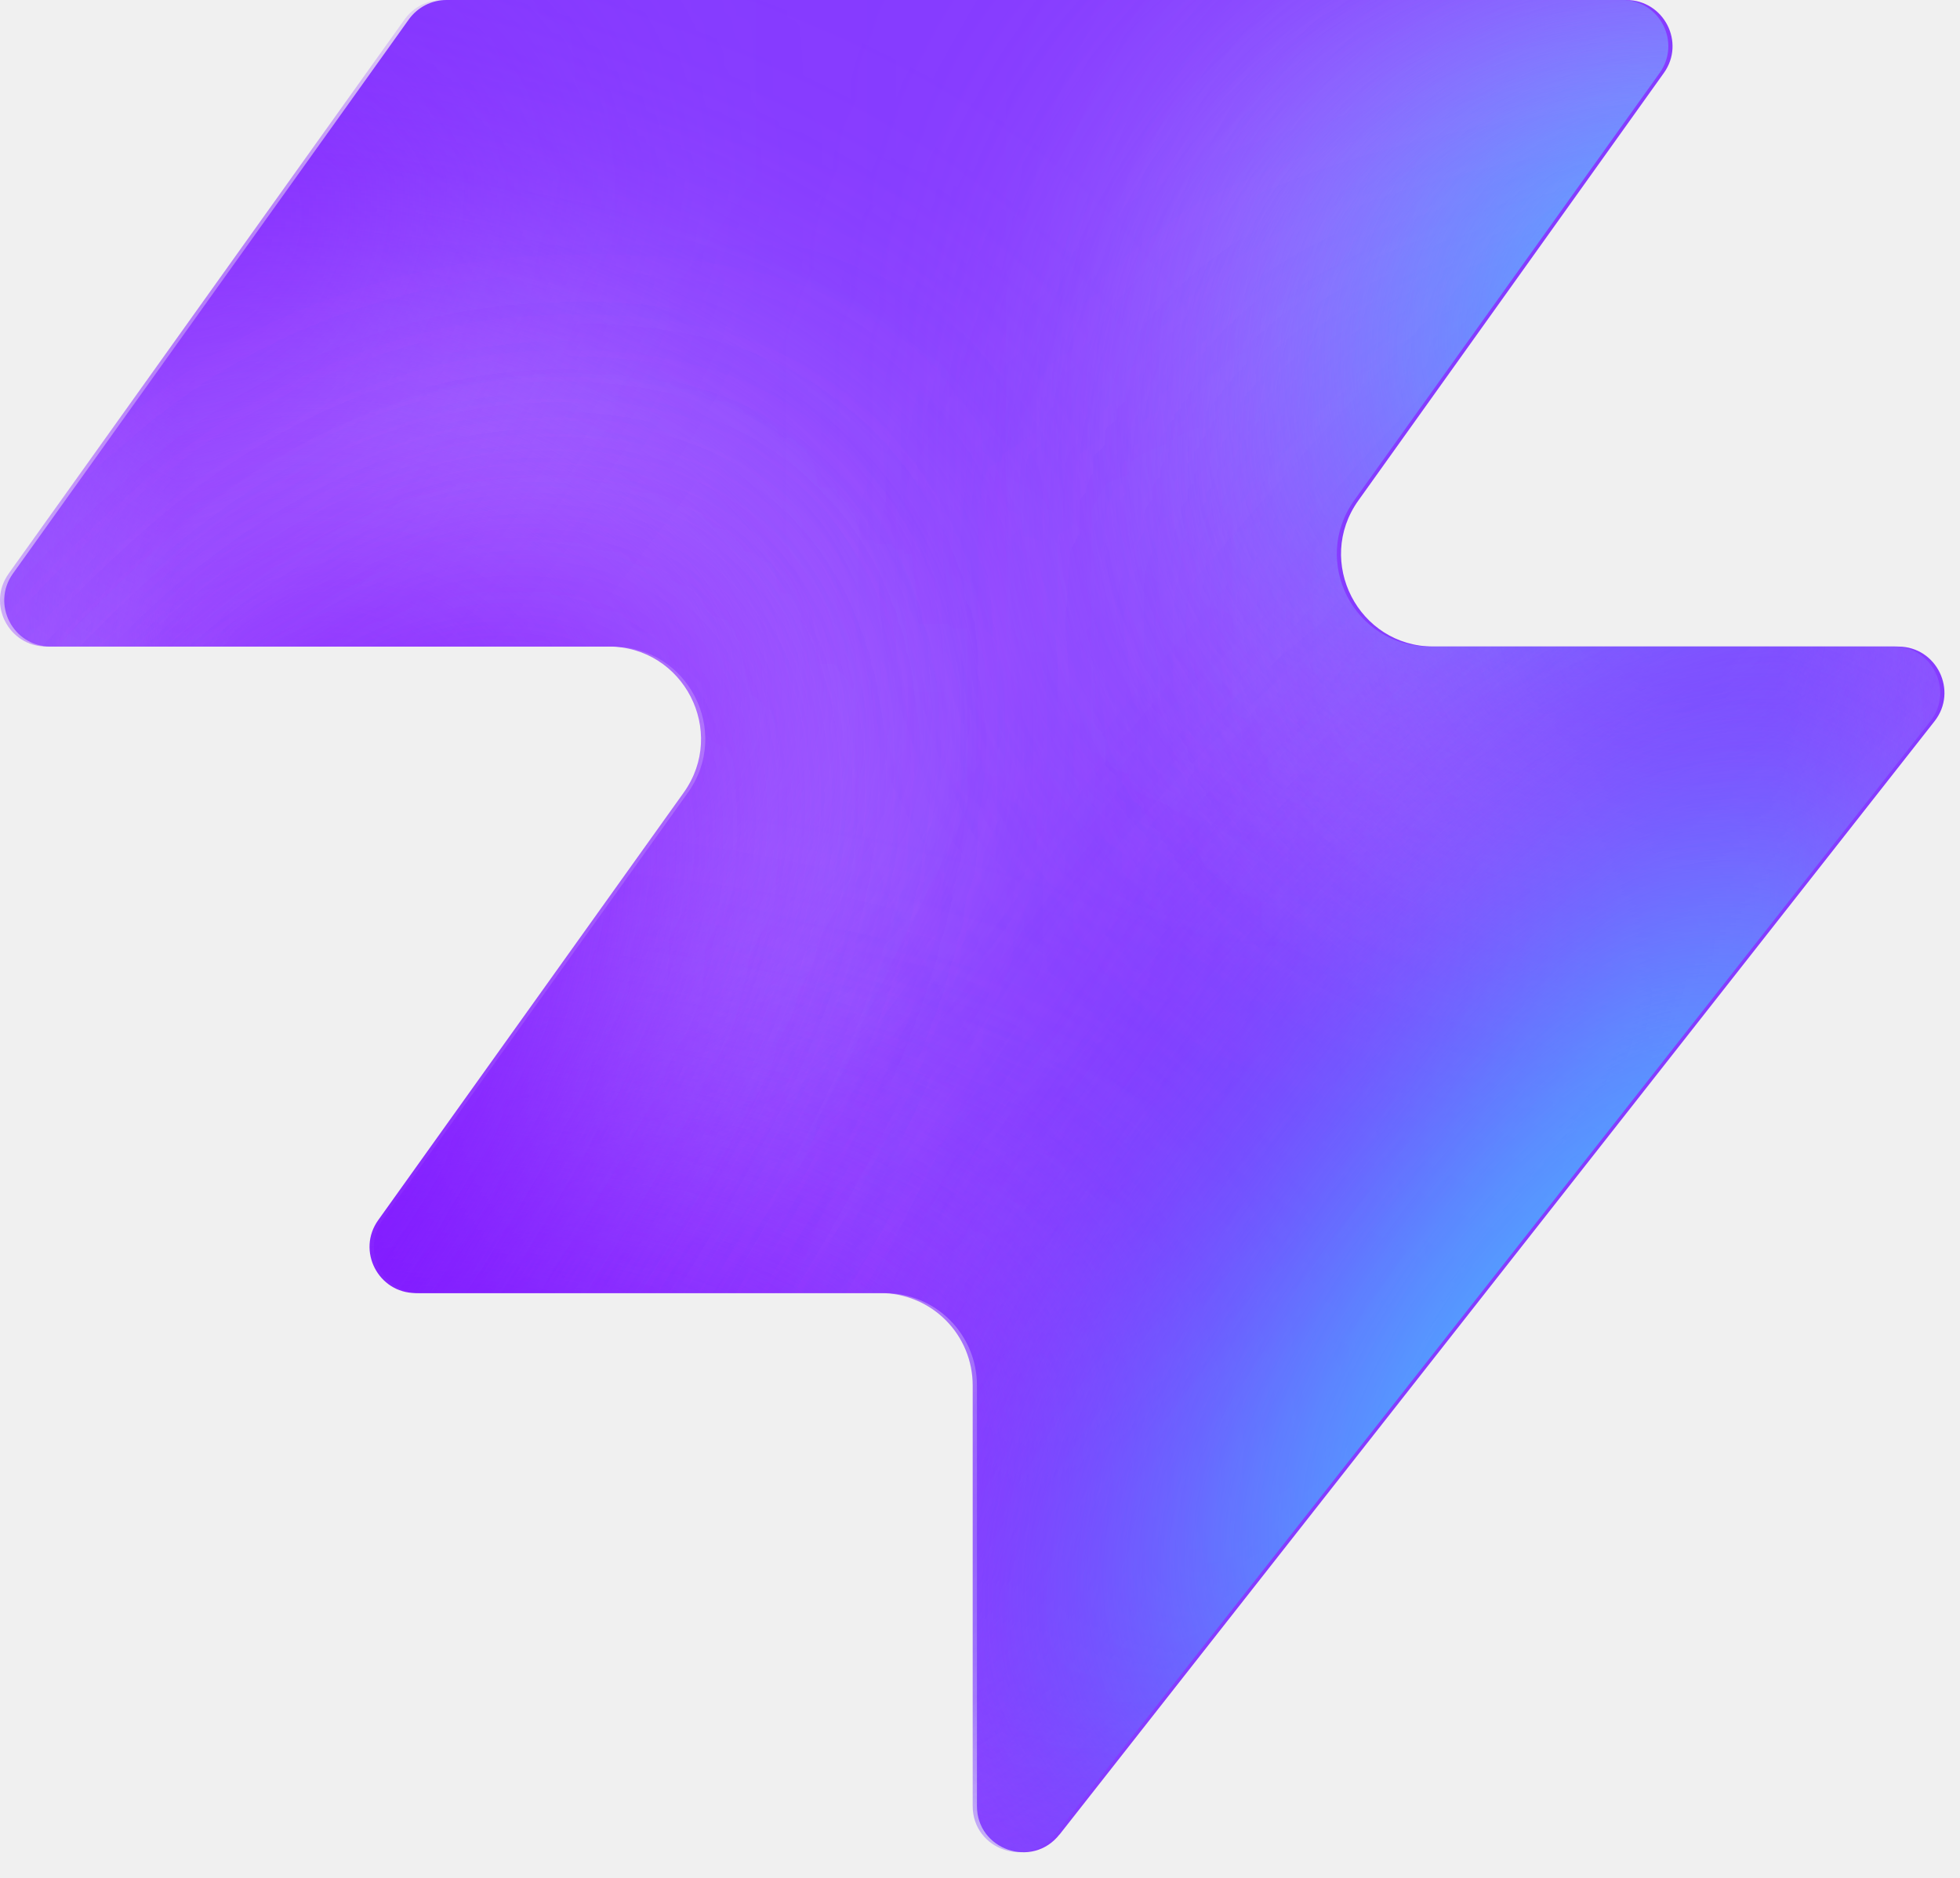
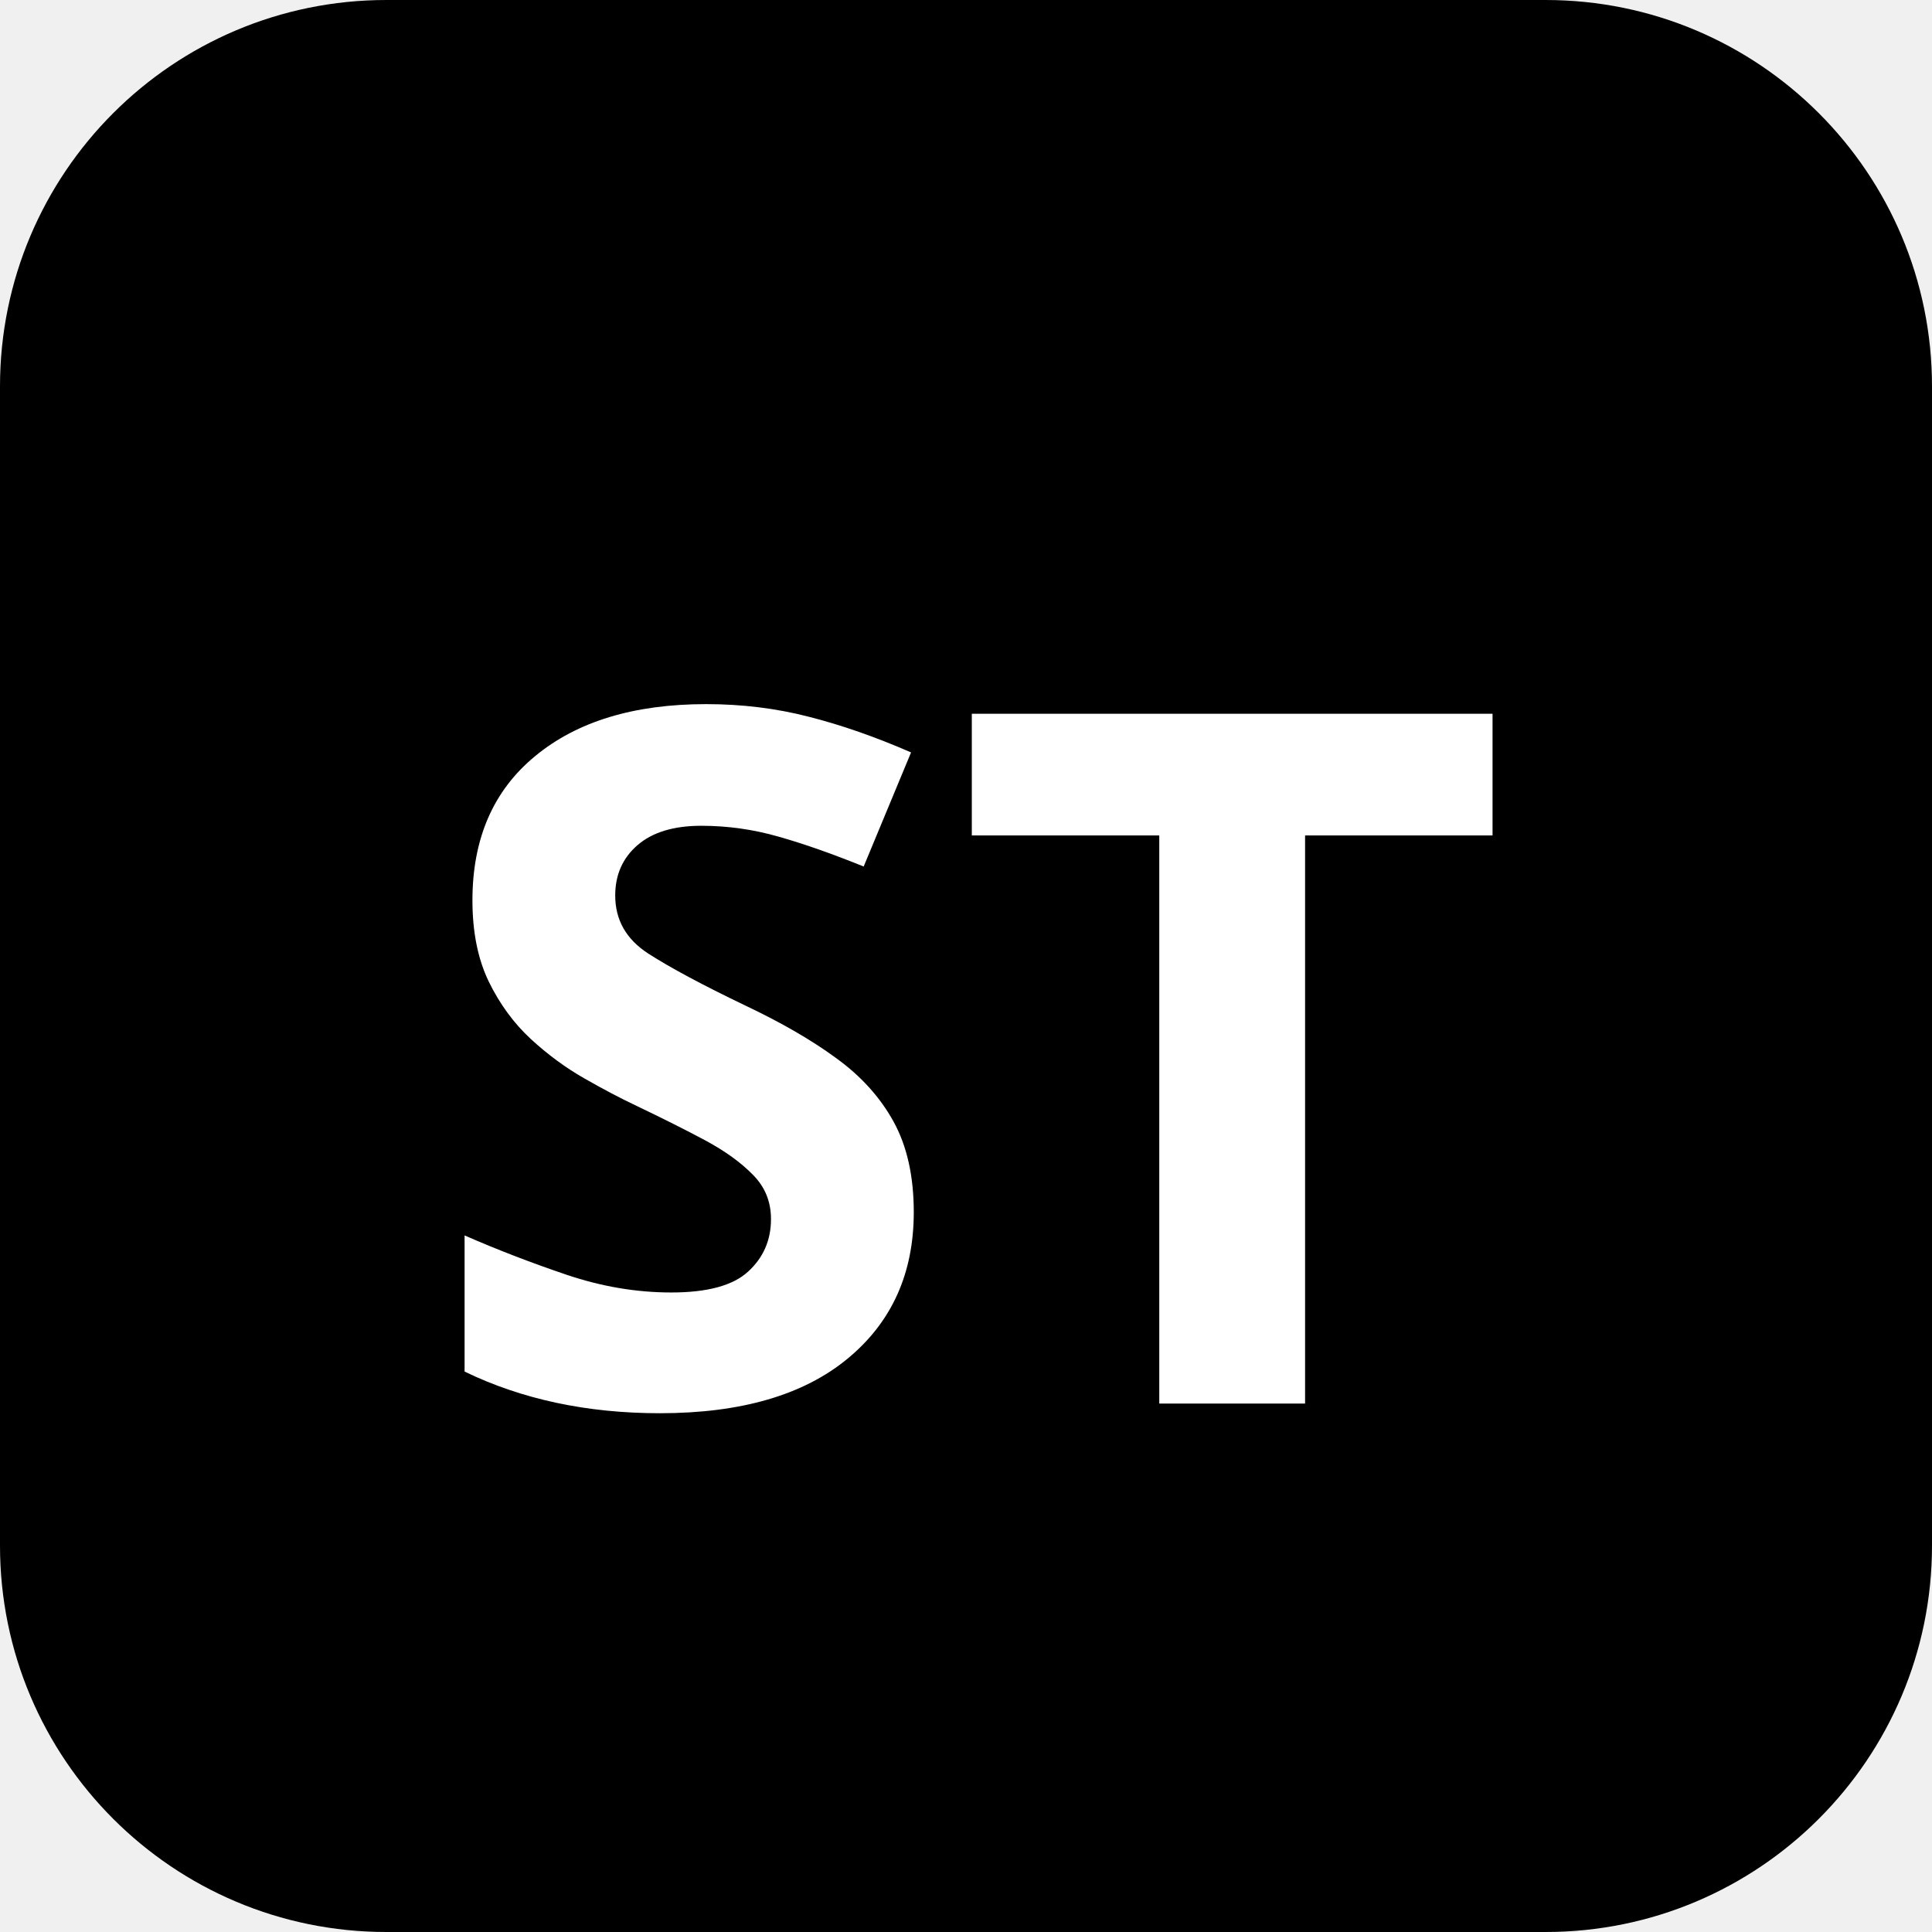
- <svg xmlns="http://www.w3.org/2000/svg" width="48" height="46" fill="none" viewBox="0 0 48 46">
-   <path fill="#863bff" d="M25.946 44.938c-.664.845-2.021.375-2.021-.698V33.937a2.26 2.26 0 0 0-2.262-2.262H10.287c-.92 0-1.456-1.04-.92-1.788l7.48-10.471c1.07-1.497 0-3.578-1.842-3.578H1.237c-.92 0-1.456-1.04-.92-1.788L10.013.474c.214-.297.556-.474.92-.474h28.894c.92 0 1.456 1.04.92 1.788l-7.48 10.471c-1.07 1.498 0 3.579 1.842 3.579h11.377c.943 0 1.473 1.088.89 1.83L25.947 44.94z" style="fill:#863bff;fill:color(display-p3 .525 .23 1);fill-opacity:1" />
-   <mask id="a" width="48" height="46" x="0" y="0" maskUnits="userSpaceOnUse" style="mask-type:alpha">
-     <path fill="#000" d="M25.842 44.938c-.664.844-2.021.375-2.021-.698V33.937a2.26 2.26 0 0 0-2.262-2.262H10.183c-.92 0-1.456-1.04-.92-1.788l7.48-10.471c1.07-1.498 0-3.579-1.842-3.579H1.133c-.92 0-1.456-1.04-.92-1.787L9.91.473c.214-.297.556-.474.92-.474h28.894c.92 0 1.456 1.04.92 1.788l-7.48 10.471c-1.07 1.498 0 3.578 1.842 3.578h11.377c.943 0 1.473 1.088.89 1.832L25.843 44.94z" style="fill:#000;fill-opacity:1" />
-   </mask>
-   <g mask="url(#a)">
-     <g filter="url(#b)">
-       <ellipse cx="5.508" cy="14.704" fill="#ede6ff" rx="5.508" ry="14.704" style="fill:#ede6ff;fill:color(display-p3 .927 .903 1);fill-opacity:1" transform="matrix(.00324 1 1 -.00324 -4.47 31.516)" />
-     </g>
-     <g filter="url(#c)">
-       <ellipse cx="10.399" cy="29.851" fill="#ede6ff" rx="10.399" ry="29.851" style="fill:#ede6ff;fill:color(display-p3 .927 .903 1);fill-opacity:1" transform="matrix(.00324 1 1 -.00324 -39.328 7.883)" />
-     </g>
-     <g filter="url(#d)">
-       <ellipse cx="5.508" cy="30.487" fill="#7e14ff" rx="5.508" ry="30.487" style="fill:#7e14ff;fill:color(display-p3 .492 .077 1);fill-opacity:1" transform="rotate(89.814 -25.913 -14.639)scale(1 -1)" />
-     </g>
-     <g filter="url(#e)">
-       <ellipse cx="5.508" cy="30.599" fill="#7e14ff" rx="5.508" ry="30.599" style="fill:#7e14ff;fill:color(display-p3 .492 .077 1);fill-opacity:1" transform="rotate(89.814 -32.644 -3.334)scale(1 -1)" />
-     </g>
-     <g filter="url(#f)">
-       <ellipse cx="5.508" cy="30.599" fill="#7e14ff" rx="5.508" ry="30.599" style="fill:#7e14ff;fill:color(display-p3 .492 .077 1);fill-opacity:1" transform="matrix(.00324 1 1 -.00324 -34.34 30.47)" />
-     </g>
-     <g filter="url(#g)">
-       <ellipse cx="14.072" cy="22.078" fill="#ede6ff" rx="14.072" ry="22.078" style="fill:#ede6ff;fill:color(display-p3 .927 .903 1);fill-opacity:1" transform="rotate(93.35 24.506 48.493)scale(-1 1)" />
-     </g>
-     <g filter="url(#h)">
-       <ellipse cx="3.47" cy="21.501" fill="#7e14ff" rx="3.47" ry="21.501" style="fill:#7e14ff;fill:color(display-p3 .492 .077 1);fill-opacity:1" transform="rotate(89.009 28.708 47.59)scale(-1 1)" />
-     </g>
-     <g filter="url(#i)">
-       <ellipse cx="3.47" cy="21.501" fill="#7e14ff" rx="3.47" ry="21.501" style="fill:#7e14ff;fill:color(display-p3 .492 .077 1);fill-opacity:1" transform="rotate(89.009 28.708 47.59)scale(-1 1)" />
-     </g>
-     <g filter="url(#j)">
-       <ellipse cx=".387" cy="8.972" fill="#7e14ff" rx="4.407" ry="29.108" style="fill:#7e14ff;fill:color(display-p3 .492 .077 1);fill-opacity:1" transform="rotate(39.51 .387 8.972)" />
-     </g>
-     <g filter="url(#k)">
-       <ellipse cx="47.523" cy="-6.092" fill="#7e14ff" rx="4.407" ry="29.108" style="fill:#7e14ff;fill:color(display-p3 .492 .077 1);fill-opacity:1" transform="rotate(37.892 47.523 -6.092)" />
-     </g>
-     <g filter="url(#l)">
-       <ellipse cx="41.412" cy="6.333" fill="#47bfff" rx="5.971" ry="9.665" style="fill:#47bfff;fill:color(display-p3 .28 .748 1);fill-opacity:1" transform="rotate(37.892 41.412 6.333)" />
-     </g>
-     <g filter="url(#m)">
-       <ellipse cx="-1.879" cy="38.332" fill="#7e14ff" rx="4.407" ry="29.108" style="fill:#7e14ff;fill:color(display-p3 .492 .077 1);fill-opacity:1" transform="rotate(37.892 -1.88 38.332)" />
-     </g>
-     <g filter="url(#n)">
-       <ellipse cx="-1.879" cy="38.332" fill="#7e14ff" rx="4.407" ry="29.108" style="fill:#7e14ff;fill:color(display-p3 .492 .077 1);fill-opacity:1" transform="rotate(37.892 -1.88 38.332)" />
-     </g>
-     <g filter="url(#o)">
-       <ellipse cx="35.651" cy="29.907" fill="#7e14ff" rx="4.407" ry="29.108" style="fill:#7e14ff;fill:color(display-p3 .492 .077 1);fill-opacity:1" transform="rotate(37.892 35.651 29.907)" />
-     </g>
-     <g filter="url(#p)">
-       <ellipse cx="38.418" cy="32.4" fill="#47bfff" rx="5.971" ry="15.297" style="fill:#47bfff;fill:color(display-p3 .28 .748 1);fill-opacity:1" transform="rotate(37.892 38.418 32.4)" />
-     </g>
-   </g>
-   <defs>
-     <filter id="b" width="60.045" height="41.654" x="-19.77" y="16.149" color-interpolation-filters="sRGB" filterUnits="userSpaceOnUse">
-       <feFlood flood-opacity="0" result="BackgroundImageFix" />
-       <feBlend in="SourceGraphic" in2="BackgroundImageFix" result="shape" />
-       <feGaussianBlur result="effect1_foregroundBlur_2002_17158" stdDeviation="7.659" />
-     </filter>
-     <filter id="c" width="90.34" height="51.437" x="-54.613" y="-7.533" color-interpolation-filters="sRGB" filterUnits="userSpaceOnUse">
-       <feFlood flood-opacity="0" result="BackgroundImageFix" />
-       <feBlend in="SourceGraphic" in2="BackgroundImageFix" result="shape" />
-       <feGaussianBlur result="effect1_foregroundBlur_2002_17158" stdDeviation="7.659" />
-     </filter>
-     <filter id="d" width="79.355" height="29.4" x="-49.64" y="2.03" color-interpolation-filters="sRGB" filterUnits="userSpaceOnUse">
-       <feFlood flood-opacity="0" result="BackgroundImageFix" />
-       <feBlend in="SourceGraphic" in2="BackgroundImageFix" result="shape" />
-       <feGaussianBlur result="effect1_foregroundBlur_2002_17158" stdDeviation="4.596" />
-     </filter>
-     <filter id="e" width="79.579" height="29.4" x="-45.045" y="20.029" color-interpolation-filters="sRGB" filterUnits="userSpaceOnUse">
-       <feFlood flood-opacity="0" result="BackgroundImageFix" />
-       <feBlend in="SourceGraphic" in2="BackgroundImageFix" result="shape" />
-       <feGaussianBlur result="effect1_foregroundBlur_2002_17158" stdDeviation="4.596" />
-     </filter>
-     <filter id="f" width="79.579" height="29.4" x="-43.513" y="21.178" color-interpolation-filters="sRGB" filterUnits="userSpaceOnUse">
-       <feFlood flood-opacity="0" result="BackgroundImageFix" />
-       <feBlend in="SourceGraphic" in2="BackgroundImageFix" result="shape" />
-       <feGaussianBlur result="effect1_foregroundBlur_2002_17158" stdDeviation="4.596" />
-     </filter>
-     <filter id="g" width="74.749" height="58.852" x="15.756" y="-17.901" color-interpolation-filters="sRGB" filterUnits="userSpaceOnUse">
-       <feFlood flood-opacity="0" result="BackgroundImageFix" />
-       <feBlend in="SourceGraphic" in2="BackgroundImageFix" result="shape" />
-       <feGaussianBlur result="effect1_foregroundBlur_2002_17158" stdDeviation="7.659" />
-     </filter>
-     <filter id="h" width="61.377" height="25.362" x="23.548" y="2.284" color-interpolation-filters="sRGB" filterUnits="userSpaceOnUse">
-       <feFlood flood-opacity="0" result="BackgroundImageFix" />
-       <feBlend in="SourceGraphic" in2="BackgroundImageFix" result="shape" />
-       <feGaussianBlur result="effect1_foregroundBlur_2002_17158" stdDeviation="4.596" />
-     </filter>
-     <filter id="i" width="61.377" height="25.362" x="23.548" y="2.284" color-interpolation-filters="sRGB" filterUnits="userSpaceOnUse">
-       <feFlood flood-opacity="0" result="BackgroundImageFix" />
-       <feBlend in="SourceGraphic" in2="BackgroundImageFix" result="shape" />
-       <feGaussianBlur result="effect1_foregroundBlur_2002_17158" stdDeviation="4.596" />
-     </filter>
-     <filter id="j" width="56.045" height="63.649" x="-27.636" y="-22.853" color-interpolation-filters="sRGB" filterUnits="userSpaceOnUse">
-       <feFlood flood-opacity="0" result="BackgroundImageFix" />
-       <feBlend in="SourceGraphic" in2="BackgroundImageFix" result="shape" />
-       <feGaussianBlur result="effect1_foregroundBlur_2002_17158" stdDeviation="4.596" />
-     </filter>
-     <filter id="k" width="54.814" height="64.646" x="20.116" y="-38.415" color-interpolation-filters="sRGB" filterUnits="userSpaceOnUse">
-       <feFlood flood-opacity="0" result="BackgroundImageFix" />
-       <feBlend in="SourceGraphic" in2="BackgroundImageFix" result="shape" />
-       <feGaussianBlur result="effect1_foregroundBlur_2002_17158" stdDeviation="4.596" />
-     </filter>
-     <filter id="l" width="33.541" height="35.313" x="24.641" y="-11.323" color-interpolation-filters="sRGB" filterUnits="userSpaceOnUse">
-       <feFlood flood-opacity="0" result="BackgroundImageFix" />
-       <feBlend in="SourceGraphic" in2="BackgroundImageFix" result="shape" />
-       <feGaussianBlur result="effect1_foregroundBlur_2002_17158" stdDeviation="4.596" />
-     </filter>
-     <filter id="m" width="54.814" height="64.646" x="-29.286" y="6.009" color-interpolation-filters="sRGB" filterUnits="userSpaceOnUse">
-       <feFlood flood-opacity="0" result="BackgroundImageFix" />
-       <feBlend in="SourceGraphic" in2="BackgroundImageFix" result="shape" />
-       <feGaussianBlur result="effect1_foregroundBlur_2002_17158" stdDeviation="4.596" />
-     </filter>
-     <filter id="n" width="54.814" height="64.646" x="-29.286" y="6.009" color-interpolation-filters="sRGB" filterUnits="userSpaceOnUse">
-       <feFlood flood-opacity="0" result="BackgroundImageFix" />
-       <feBlend in="SourceGraphic" in2="BackgroundImageFix" result="shape" />
-       <feGaussianBlur result="effect1_foregroundBlur_2002_17158" stdDeviation="4.596" />
-     </filter>
-     <filter id="o" width="54.814" height="64.646" x="8.244" y="-2.416" color-interpolation-filters="sRGB" filterUnits="userSpaceOnUse">
-       <feFlood flood-opacity="0" result="BackgroundImageFix" />
-       <feBlend in="SourceGraphic" in2="BackgroundImageFix" result="shape" />
-       <feGaussianBlur result="effect1_foregroundBlur_2002_17158" stdDeviation="4.596" />
-     </filter>
-     <filter id="p" width="39.409" height="43.623" x="18.713" y="10.588" color-interpolation-filters="sRGB" filterUnits="userSpaceOnUse">
-       <feFlood flood-opacity="0" result="BackgroundImageFix" />
-       <feBlend in="SourceGraphic" in2="BackgroundImageFix" result="shape" />
-       <feGaussianBlur result="effect1_foregroundBlur_2002_17158" stdDeviation="4.596" />
-     </filter>
-   </defs>
+ <svg xmlns="http://www.w3.org/2000/svg" viewBox="0 0 100 100">
+   <rect width="100" height="100" rx="20" fill="#000000" />
+   <text x="50" y="55" font-family="sans-serif" font-size="50" font-weight="bold" fill="#ffffff" text-anchor="middle" dominant-baseline="middle">ST</text>
</svg>
